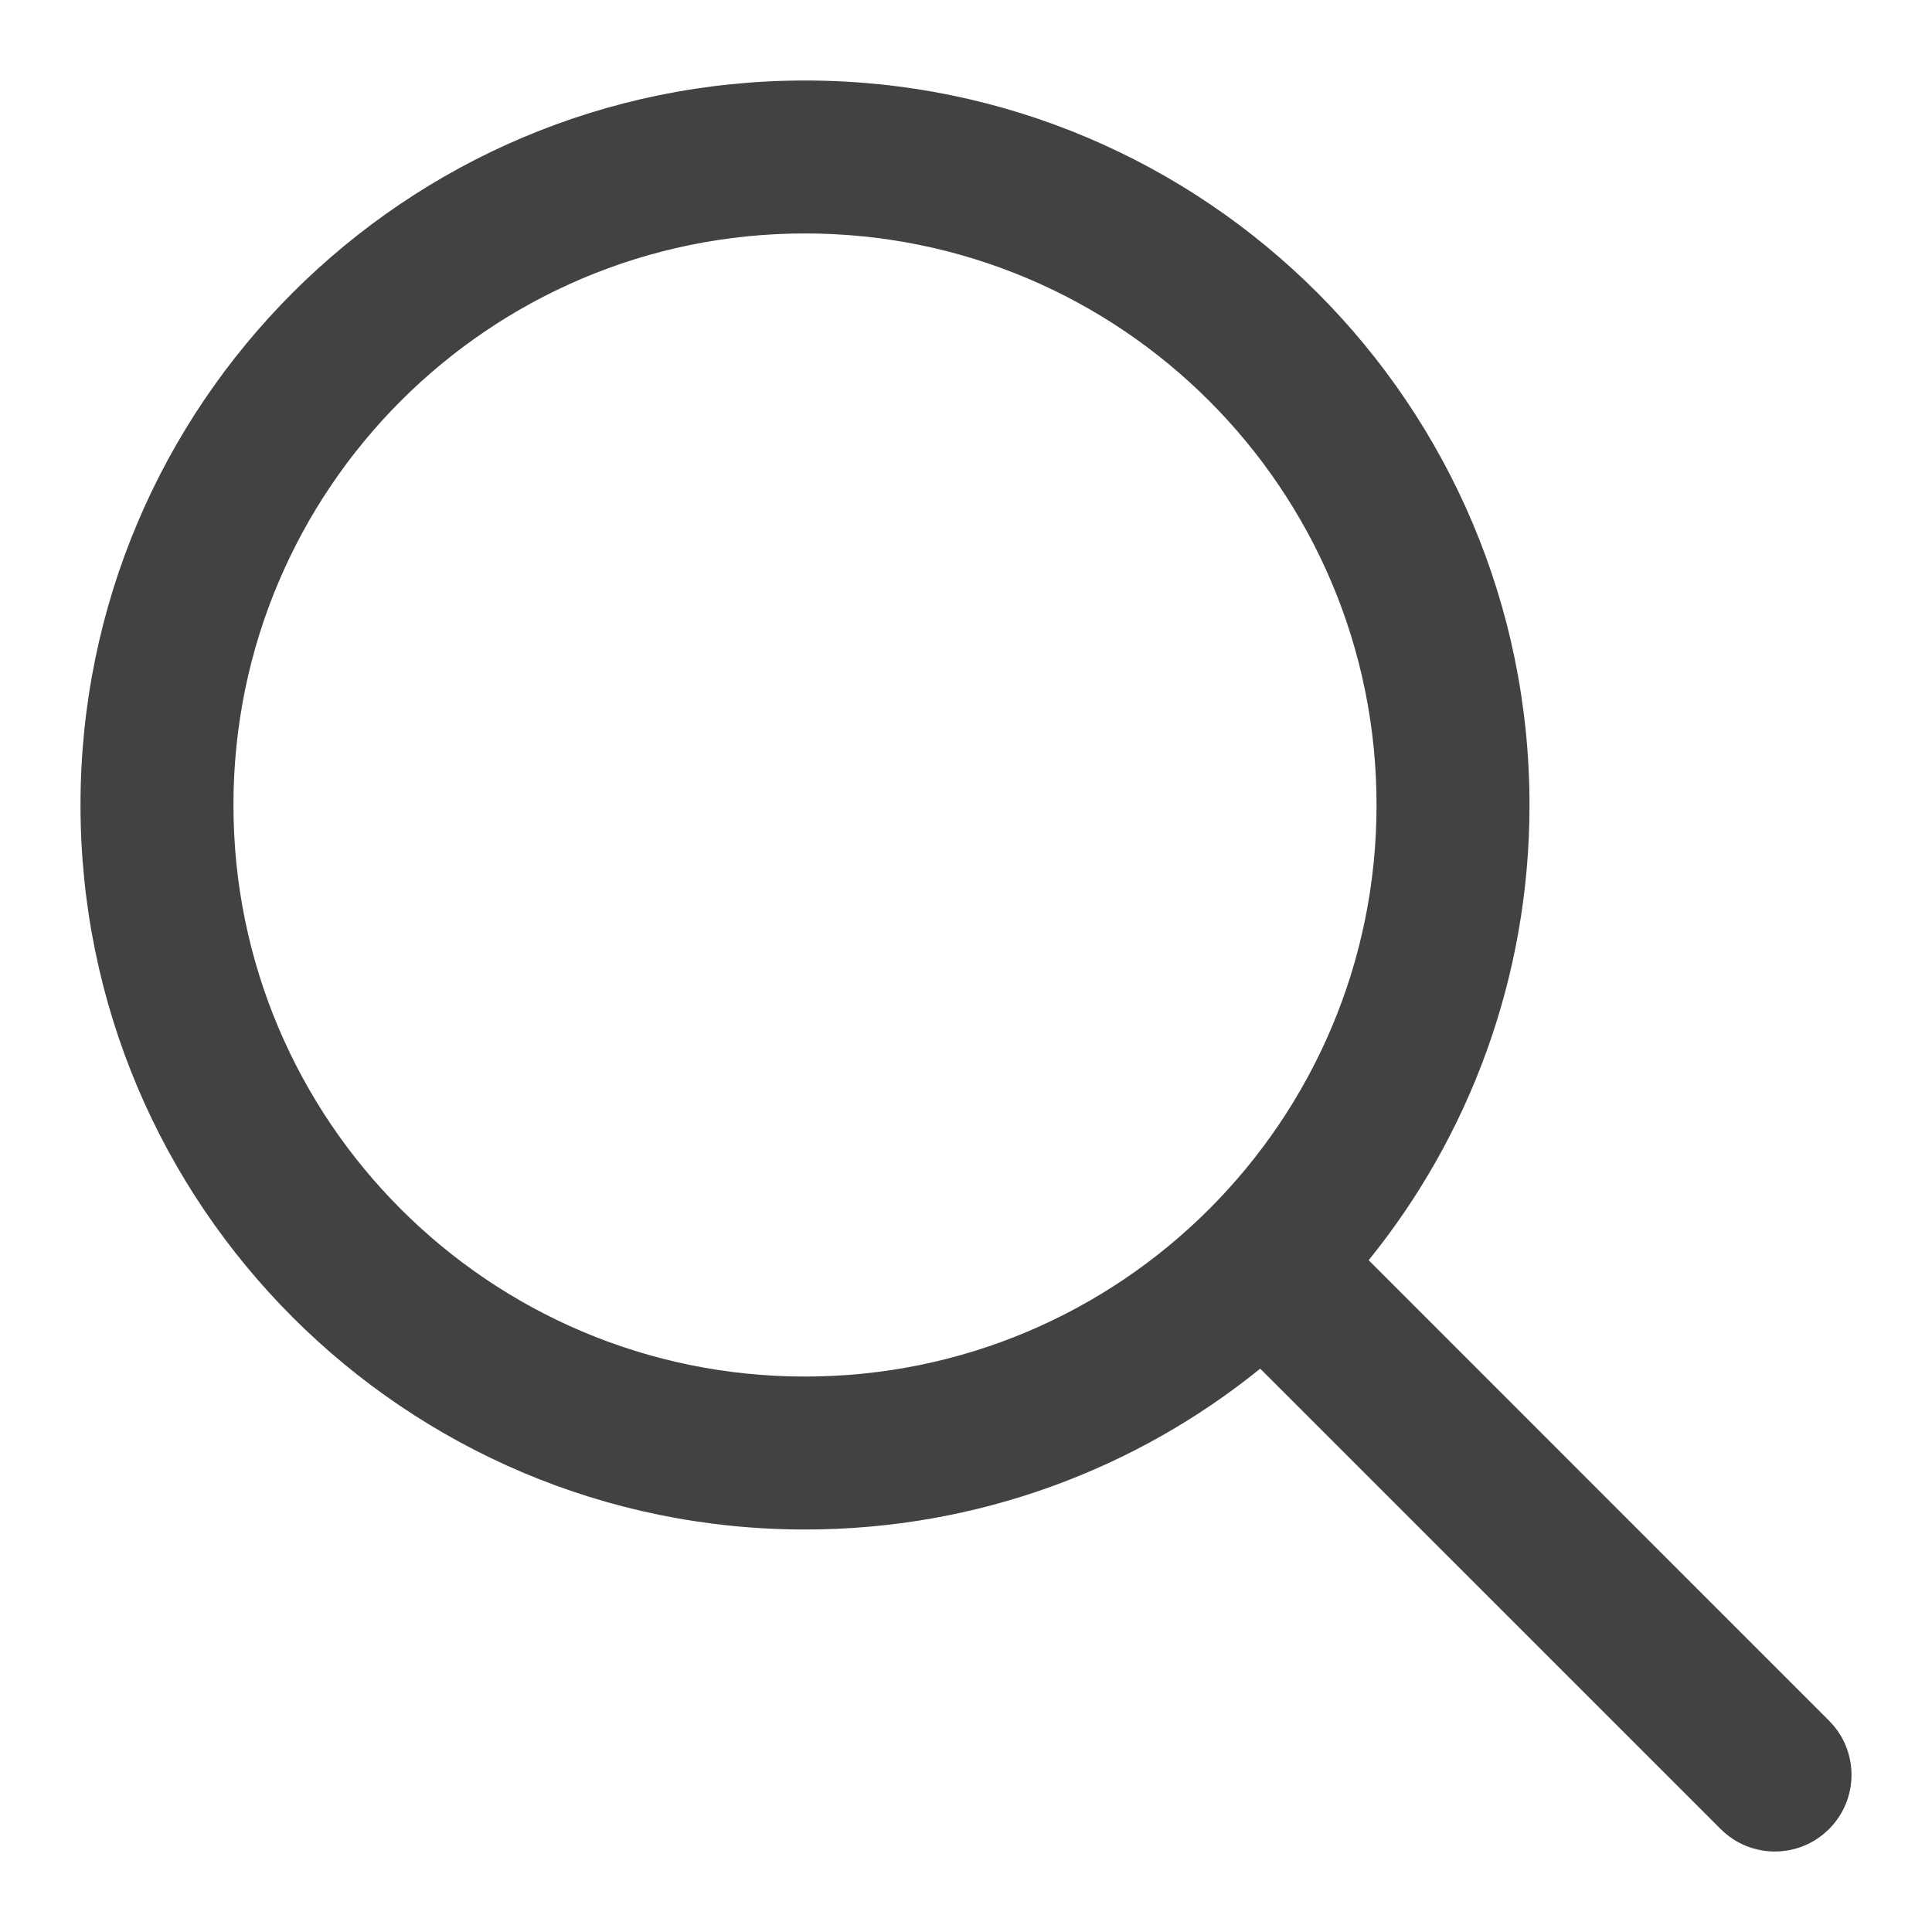
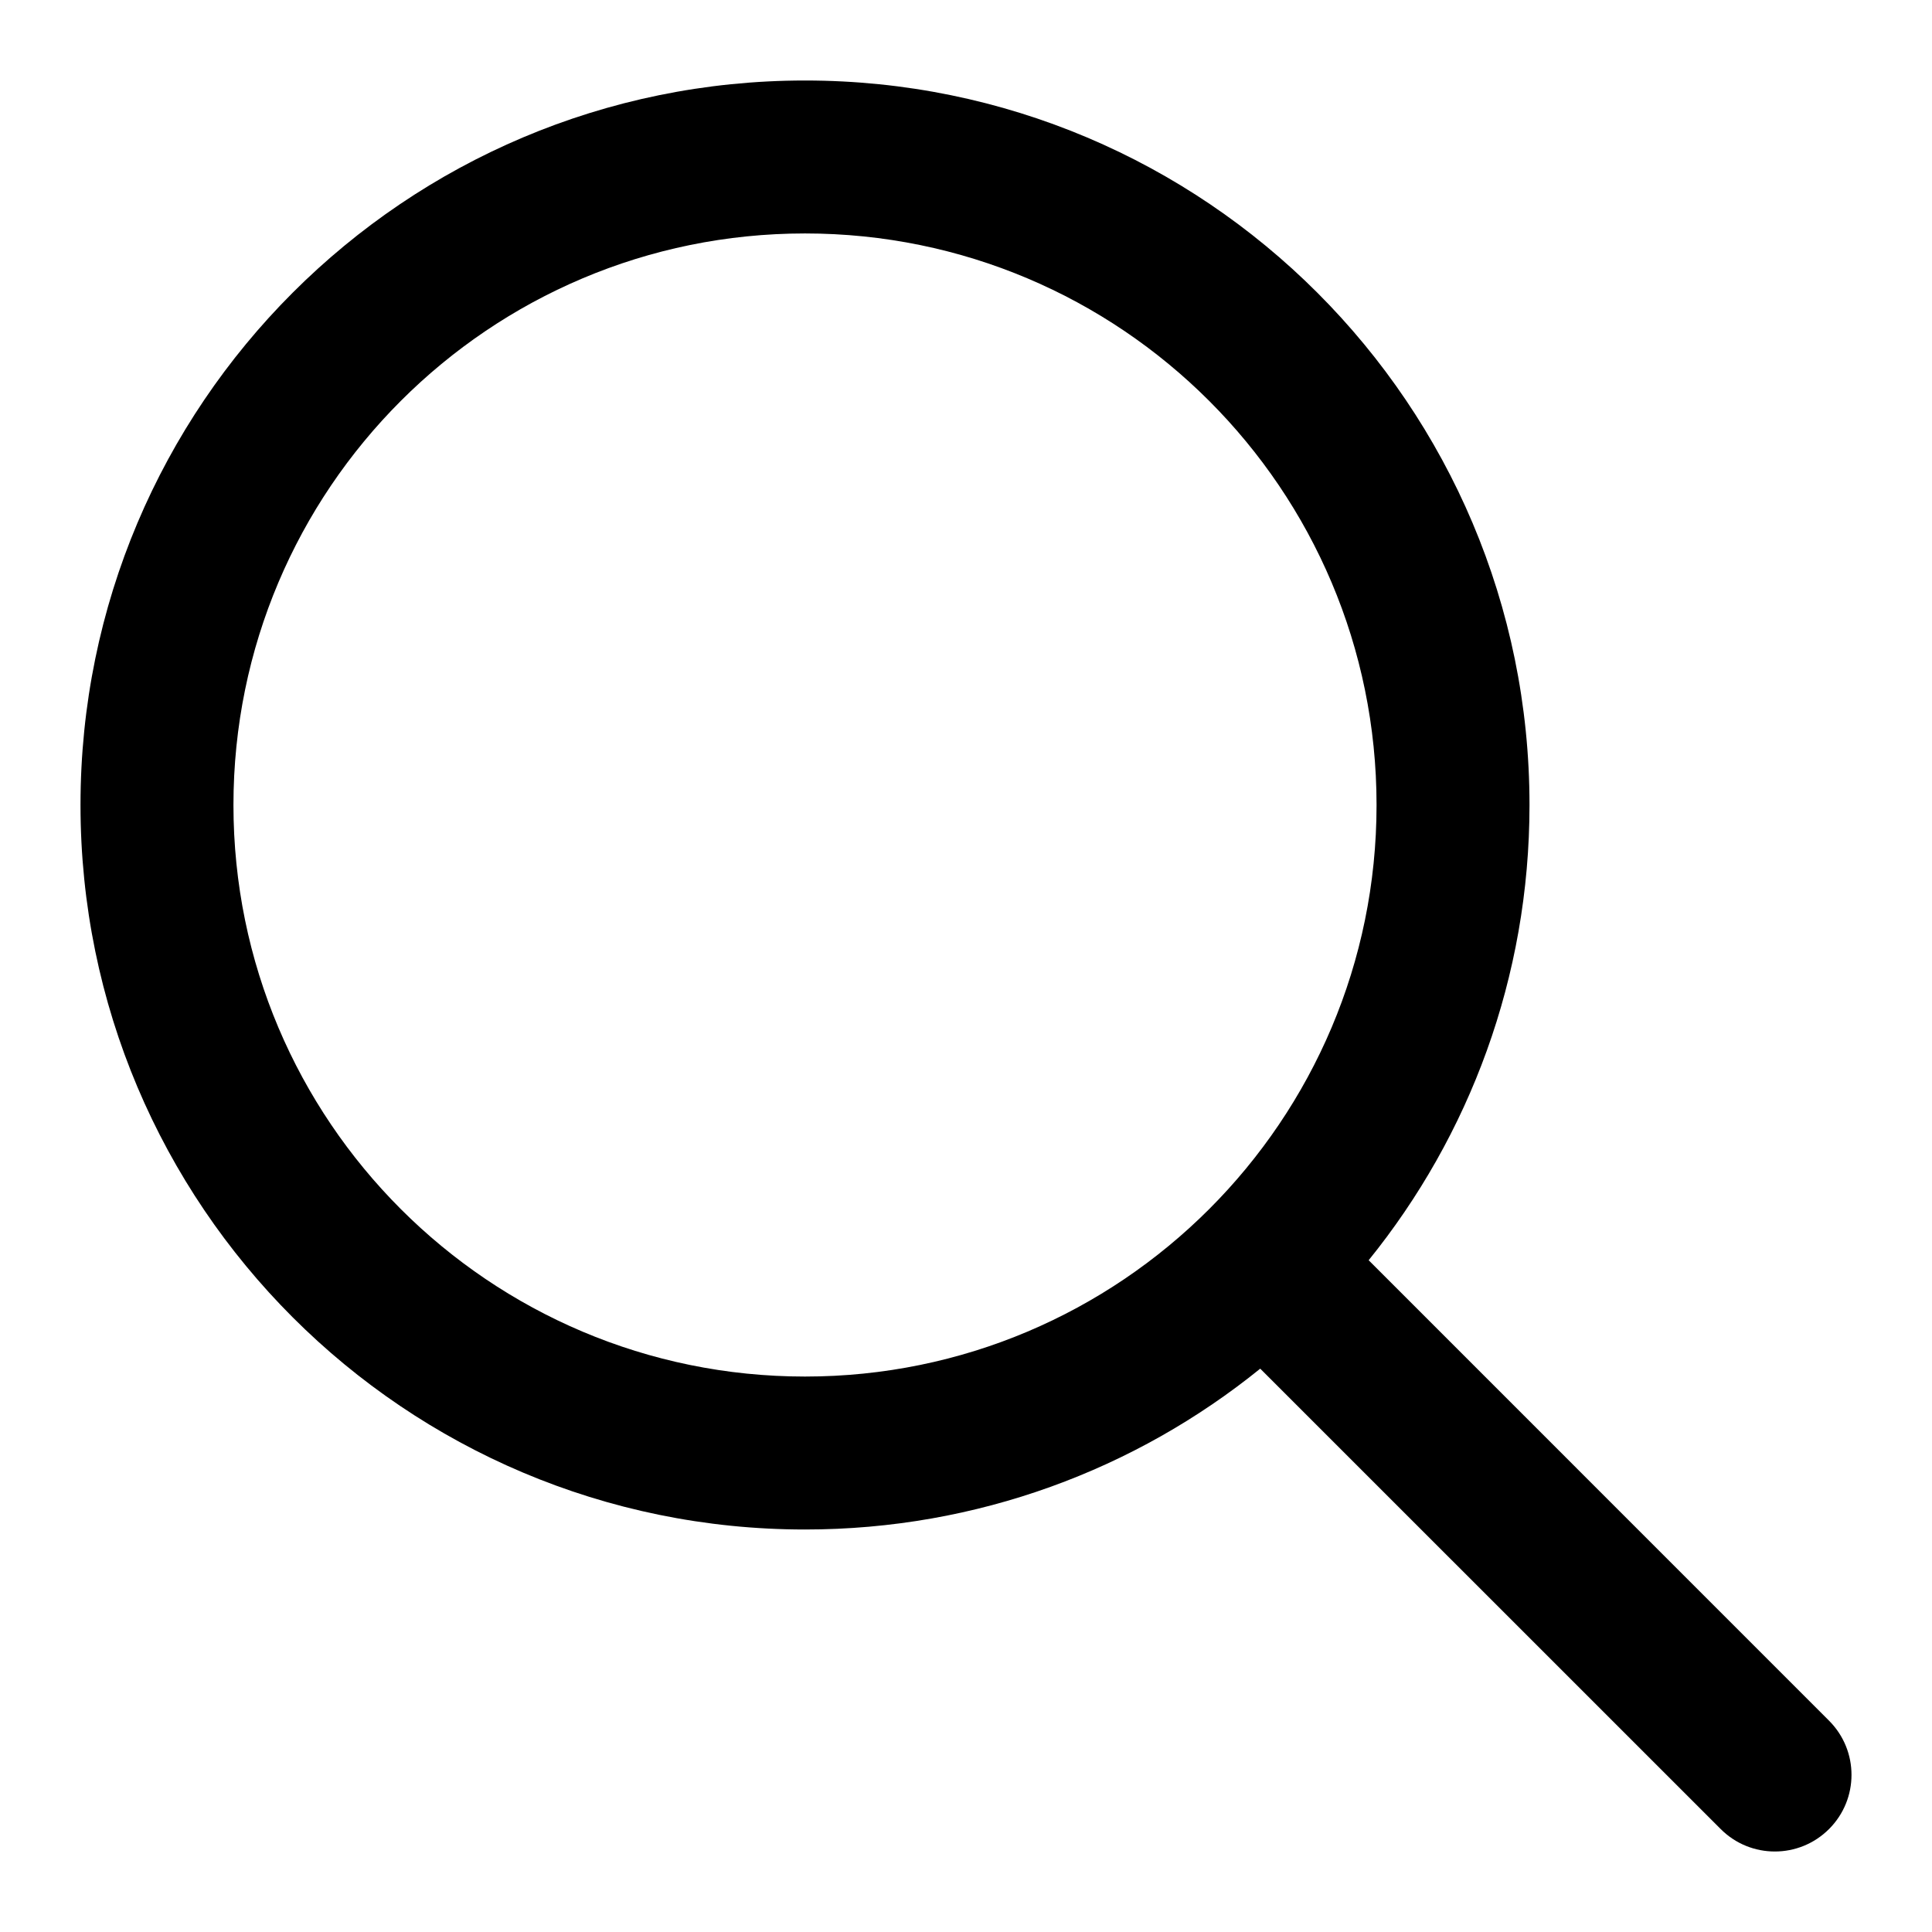
<svg xmlns="http://www.w3.org/2000/svg" width="24" height="24" viewBox="0 0 24 24" fill="none">
-   <path fill-rule="evenodd" clip-rule="evenodd" d="M15.655 17.002C14.11 18.252 12.142 19 10 19C5.029 19 1 14.971 1 10C1 5.029 5.029 1 10 1C14.971 1 19 5.029 19 10C19 12.142 18.252 14.11 17.002 15.655L22.721 21.375C23.093 21.747 23.093 22.349 22.721 22.721C22.349 23.093 21.746 23.093 21.375 22.721L15.655 17.002ZM17.1 10C17.1 13.921 13.921 17.1 10 17.1C6.079 17.1 2.9 13.921 2.9 10C2.9 6.079 6.079 2.9 10 2.9C13.921 2.9 17.1 6.079 17.1 10Z" fill="#424242" />
+   <path fill-rule="evenodd" clip-rule="evenodd" d="M15.655 17.002C14.11 18.252 12.142 19 10 19C5.029 19 1 14.971 1 10C1 5.029 5.029 1 10 1C14.971 1 19 5.029 19 10C19 12.142 18.252 14.11 17.002 15.655L22.721 21.375C23.093 21.747 23.093 22.349 22.721 22.721C22.349 23.093 21.746 23.093 21.375 22.721L15.655 17.002ZM17.1 10C17.1 13.921 13.921 17.1 10 17.1C6.079 17.1 2.9 13.921 2.9 10C2.9 6.079 6.079 2.9 10 2.9C13.921 2.9 17.1 6.079 17.1 10Z" fill="black" />
</svg>
